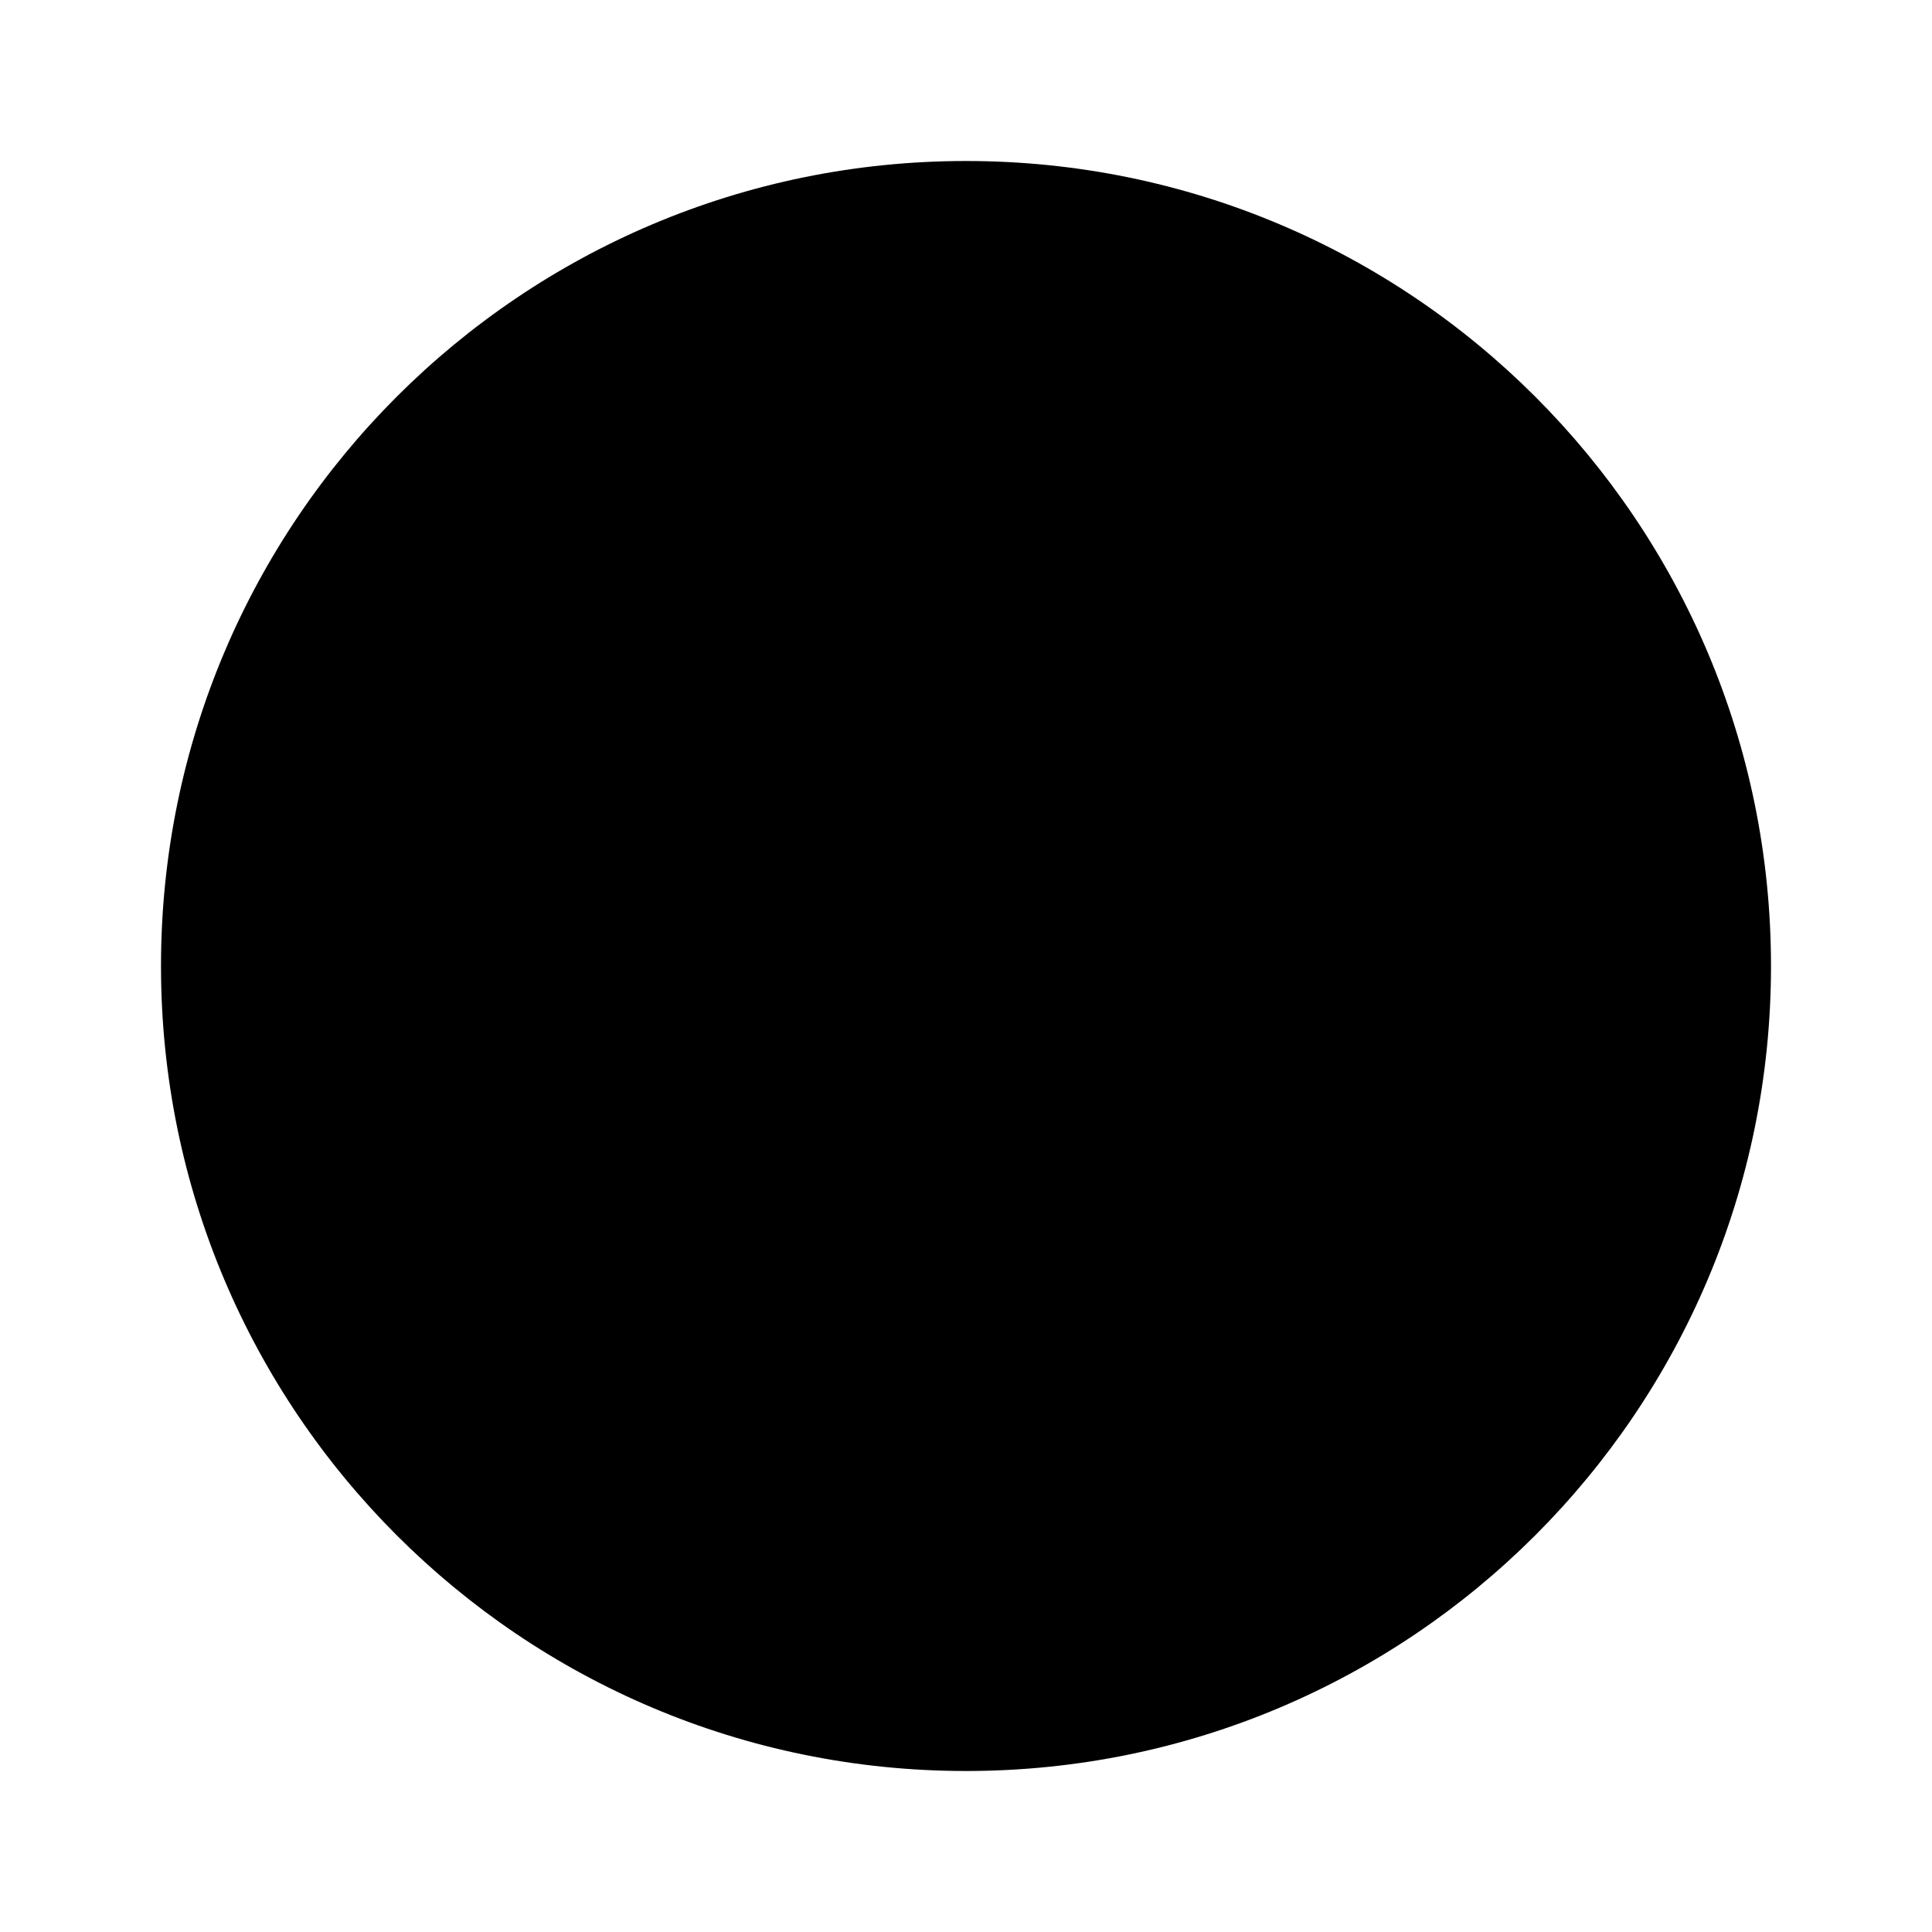
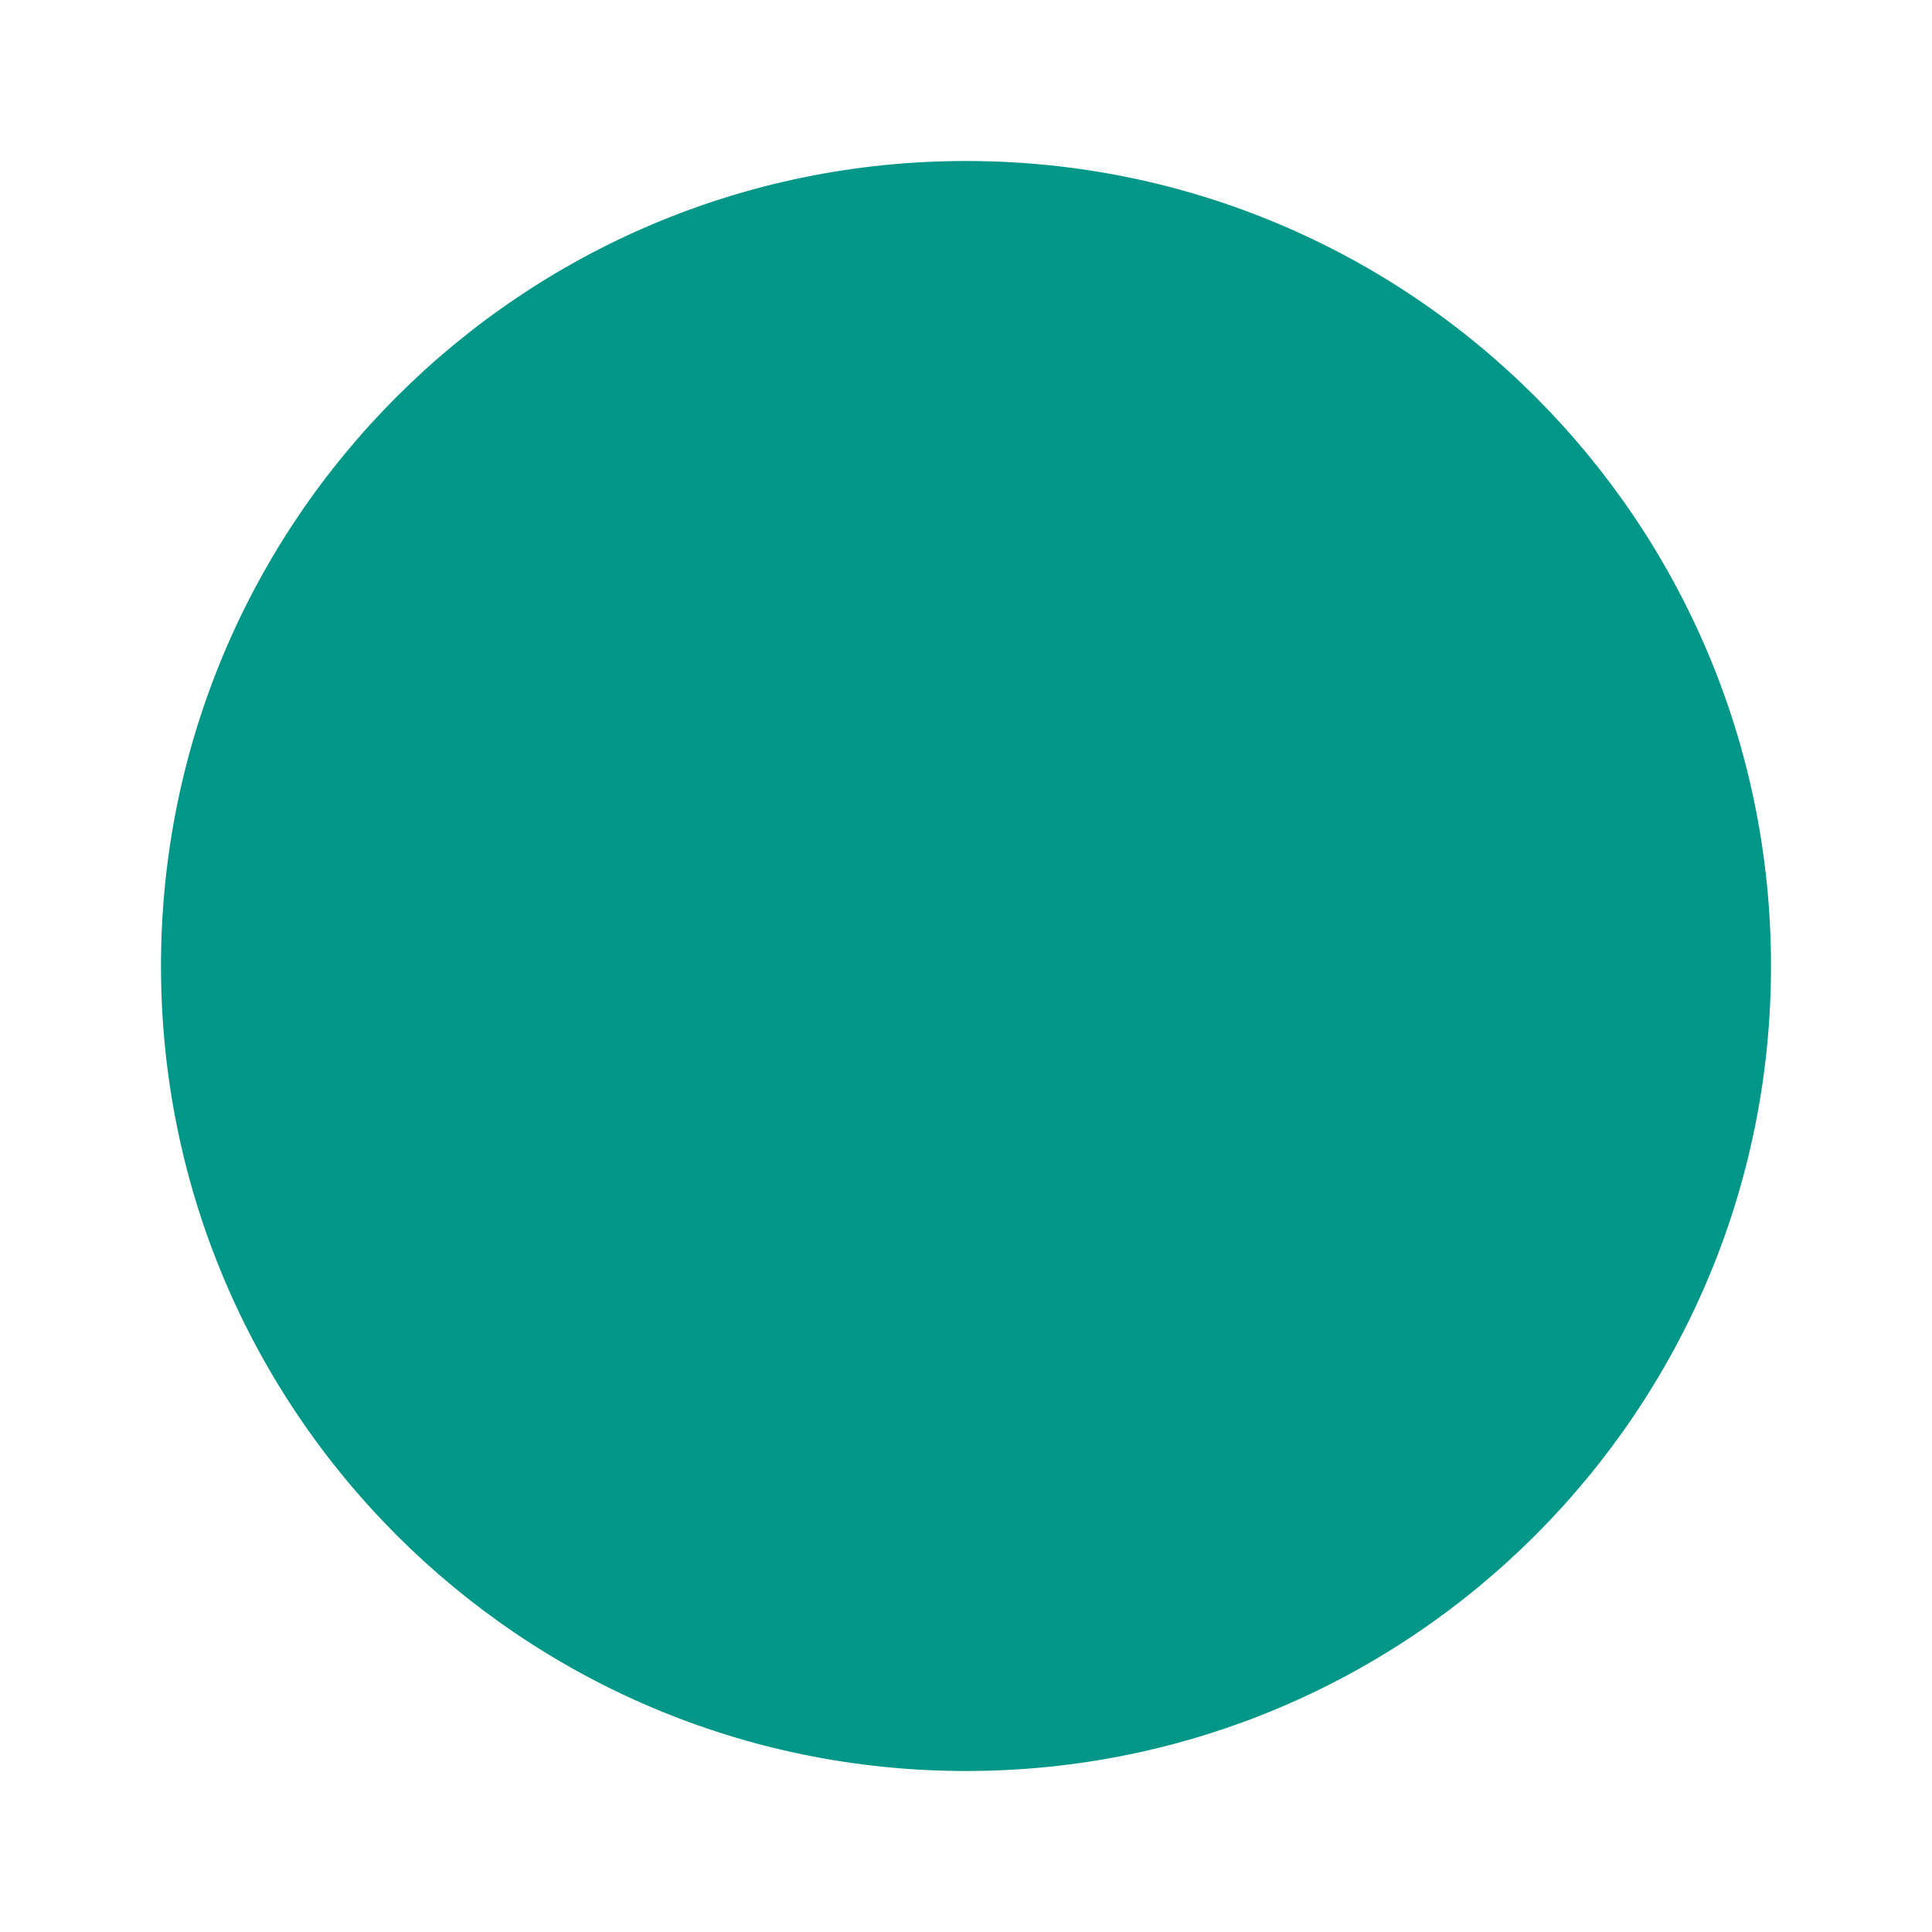
- <svg xmlns="http://www.w3.org/2000/svg" width="48" height="48" viewBox="0 0 48 48" id="svg2" version="1.1" style="fill:##009688">
+ <svg xmlns="http://www.w3.org/2000/svg" width="48" height="48" viewBox="0 0 48 48" id="svg2" version="1.1" style="fill:#009688">
  <defs id="defs8" />
  <path d="M 24,4 C 12.95,4 4,12.95 4,24 4,35.05 12.95,44 24,44 35.05,44 44,35.05 44,24 44,12.95 35.05,4 24,4 Z" id="path4140" />
</svg>
